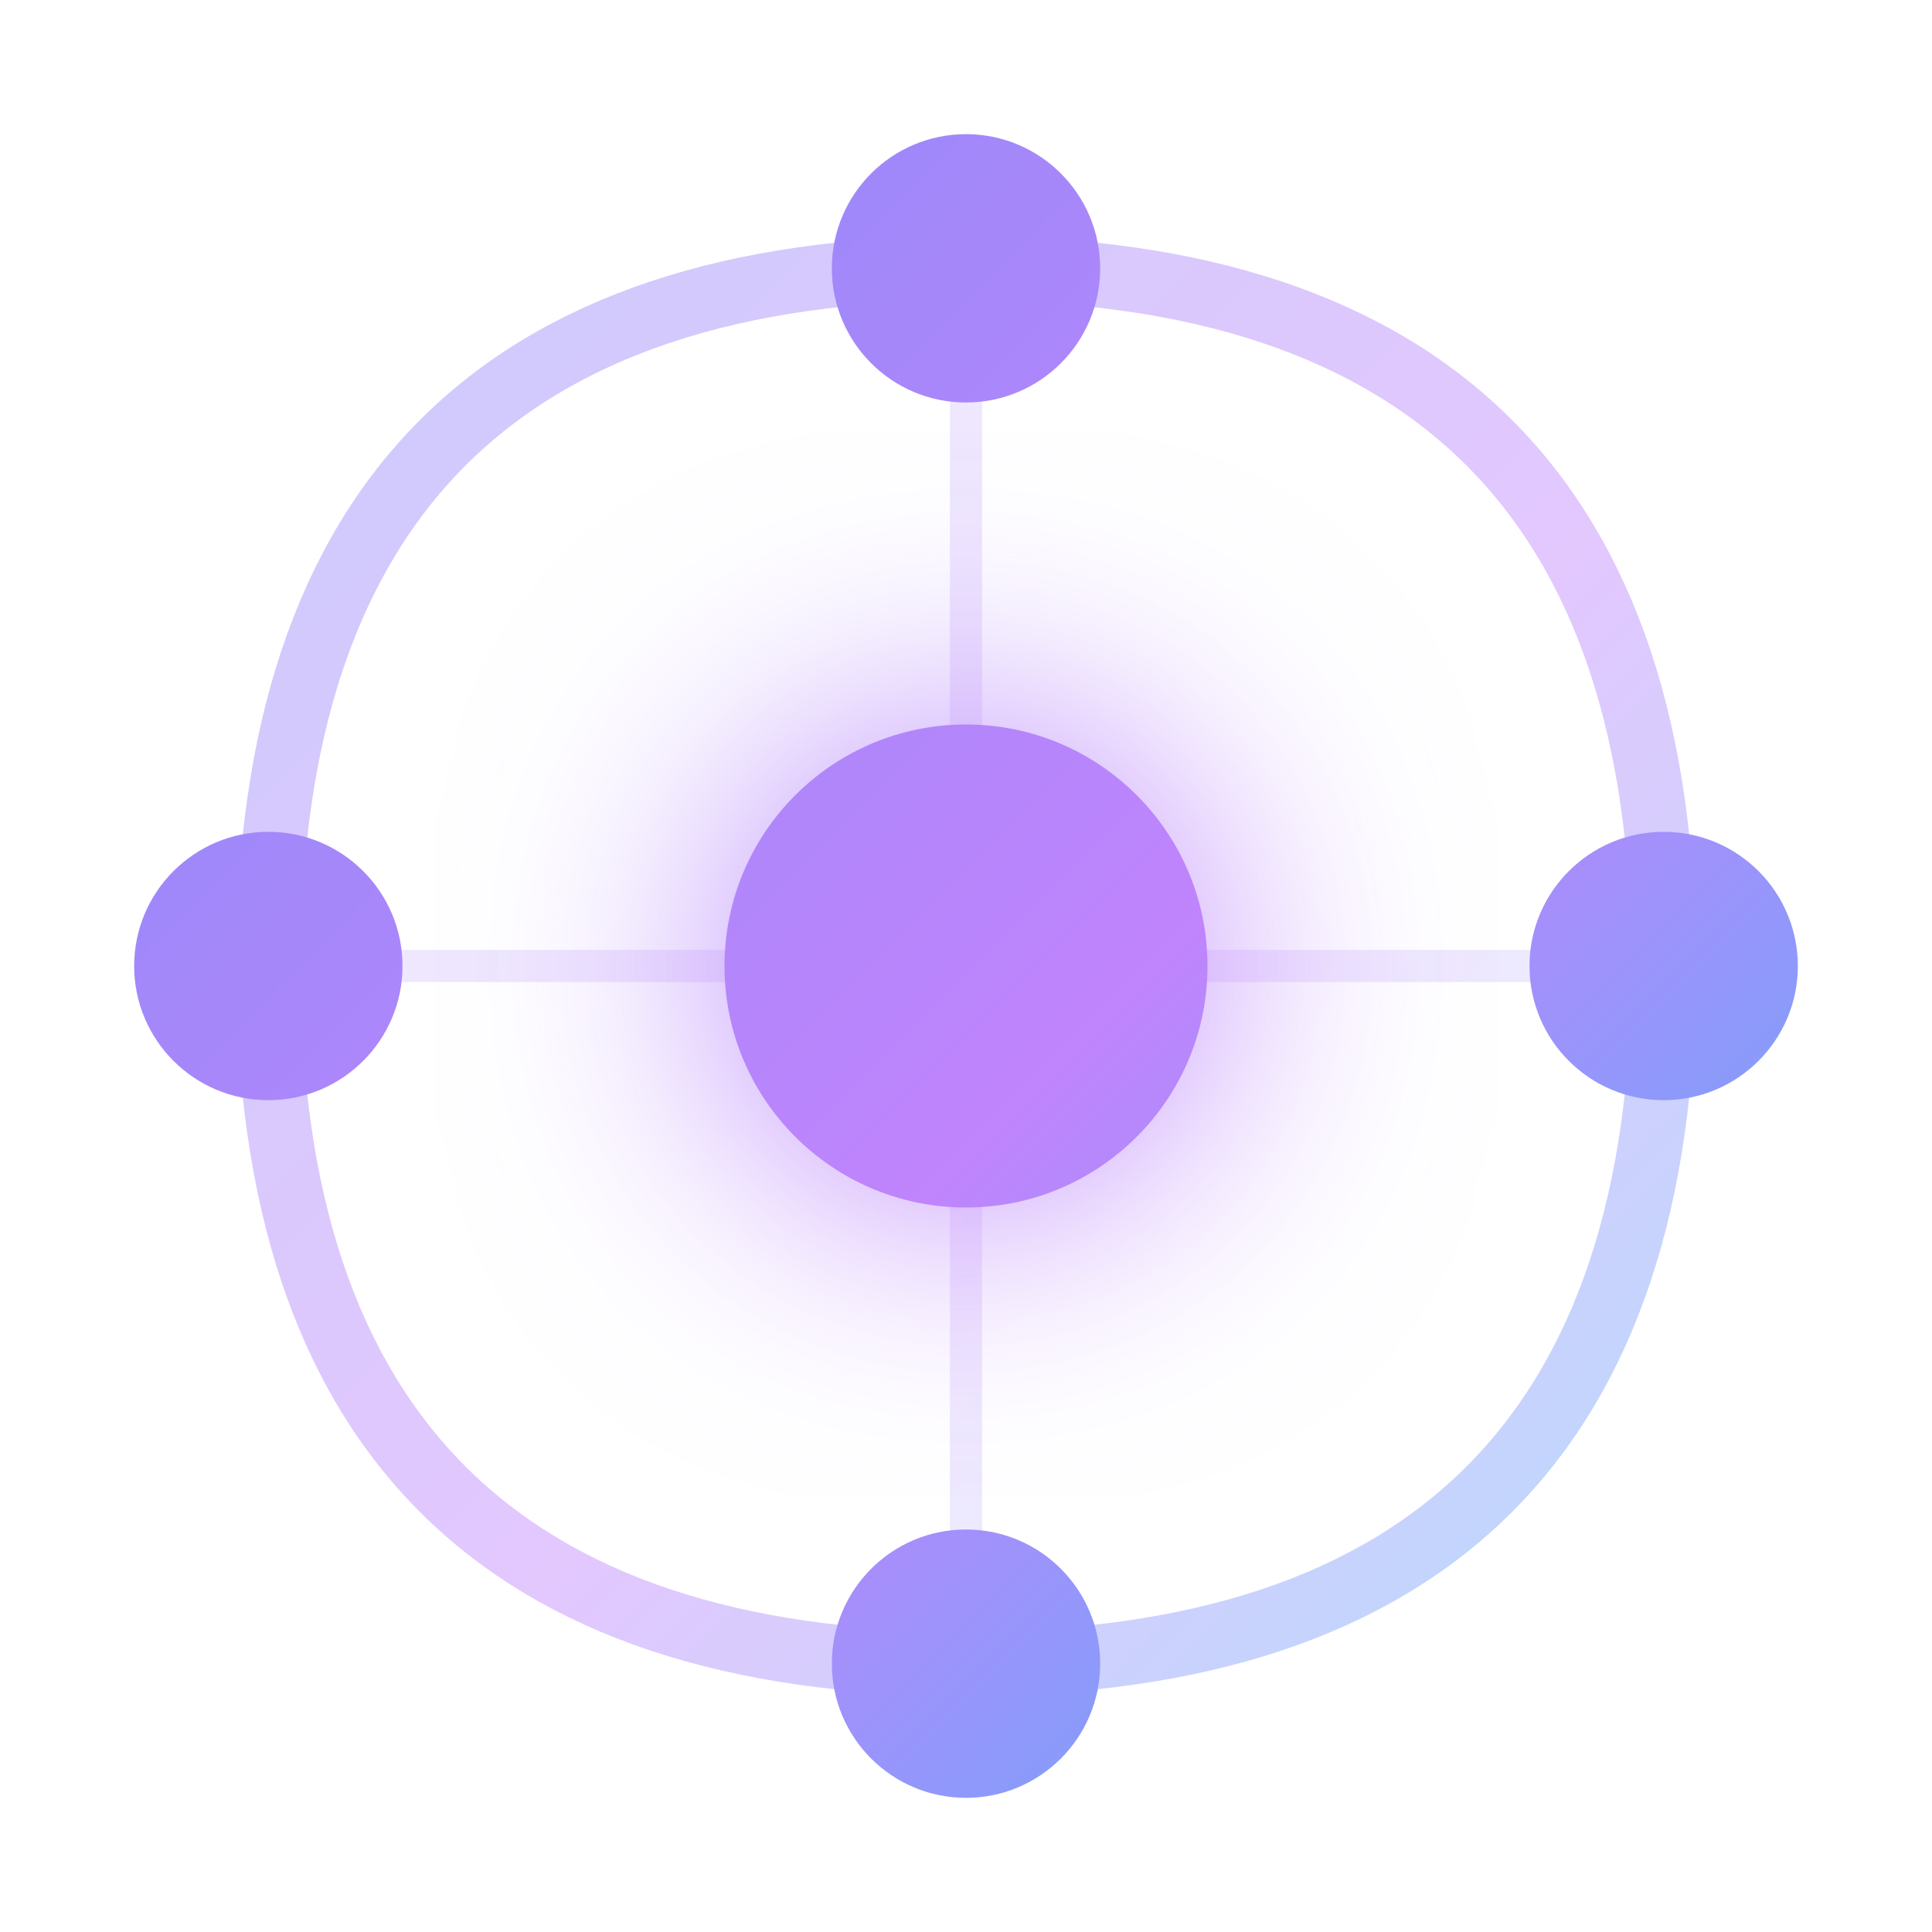
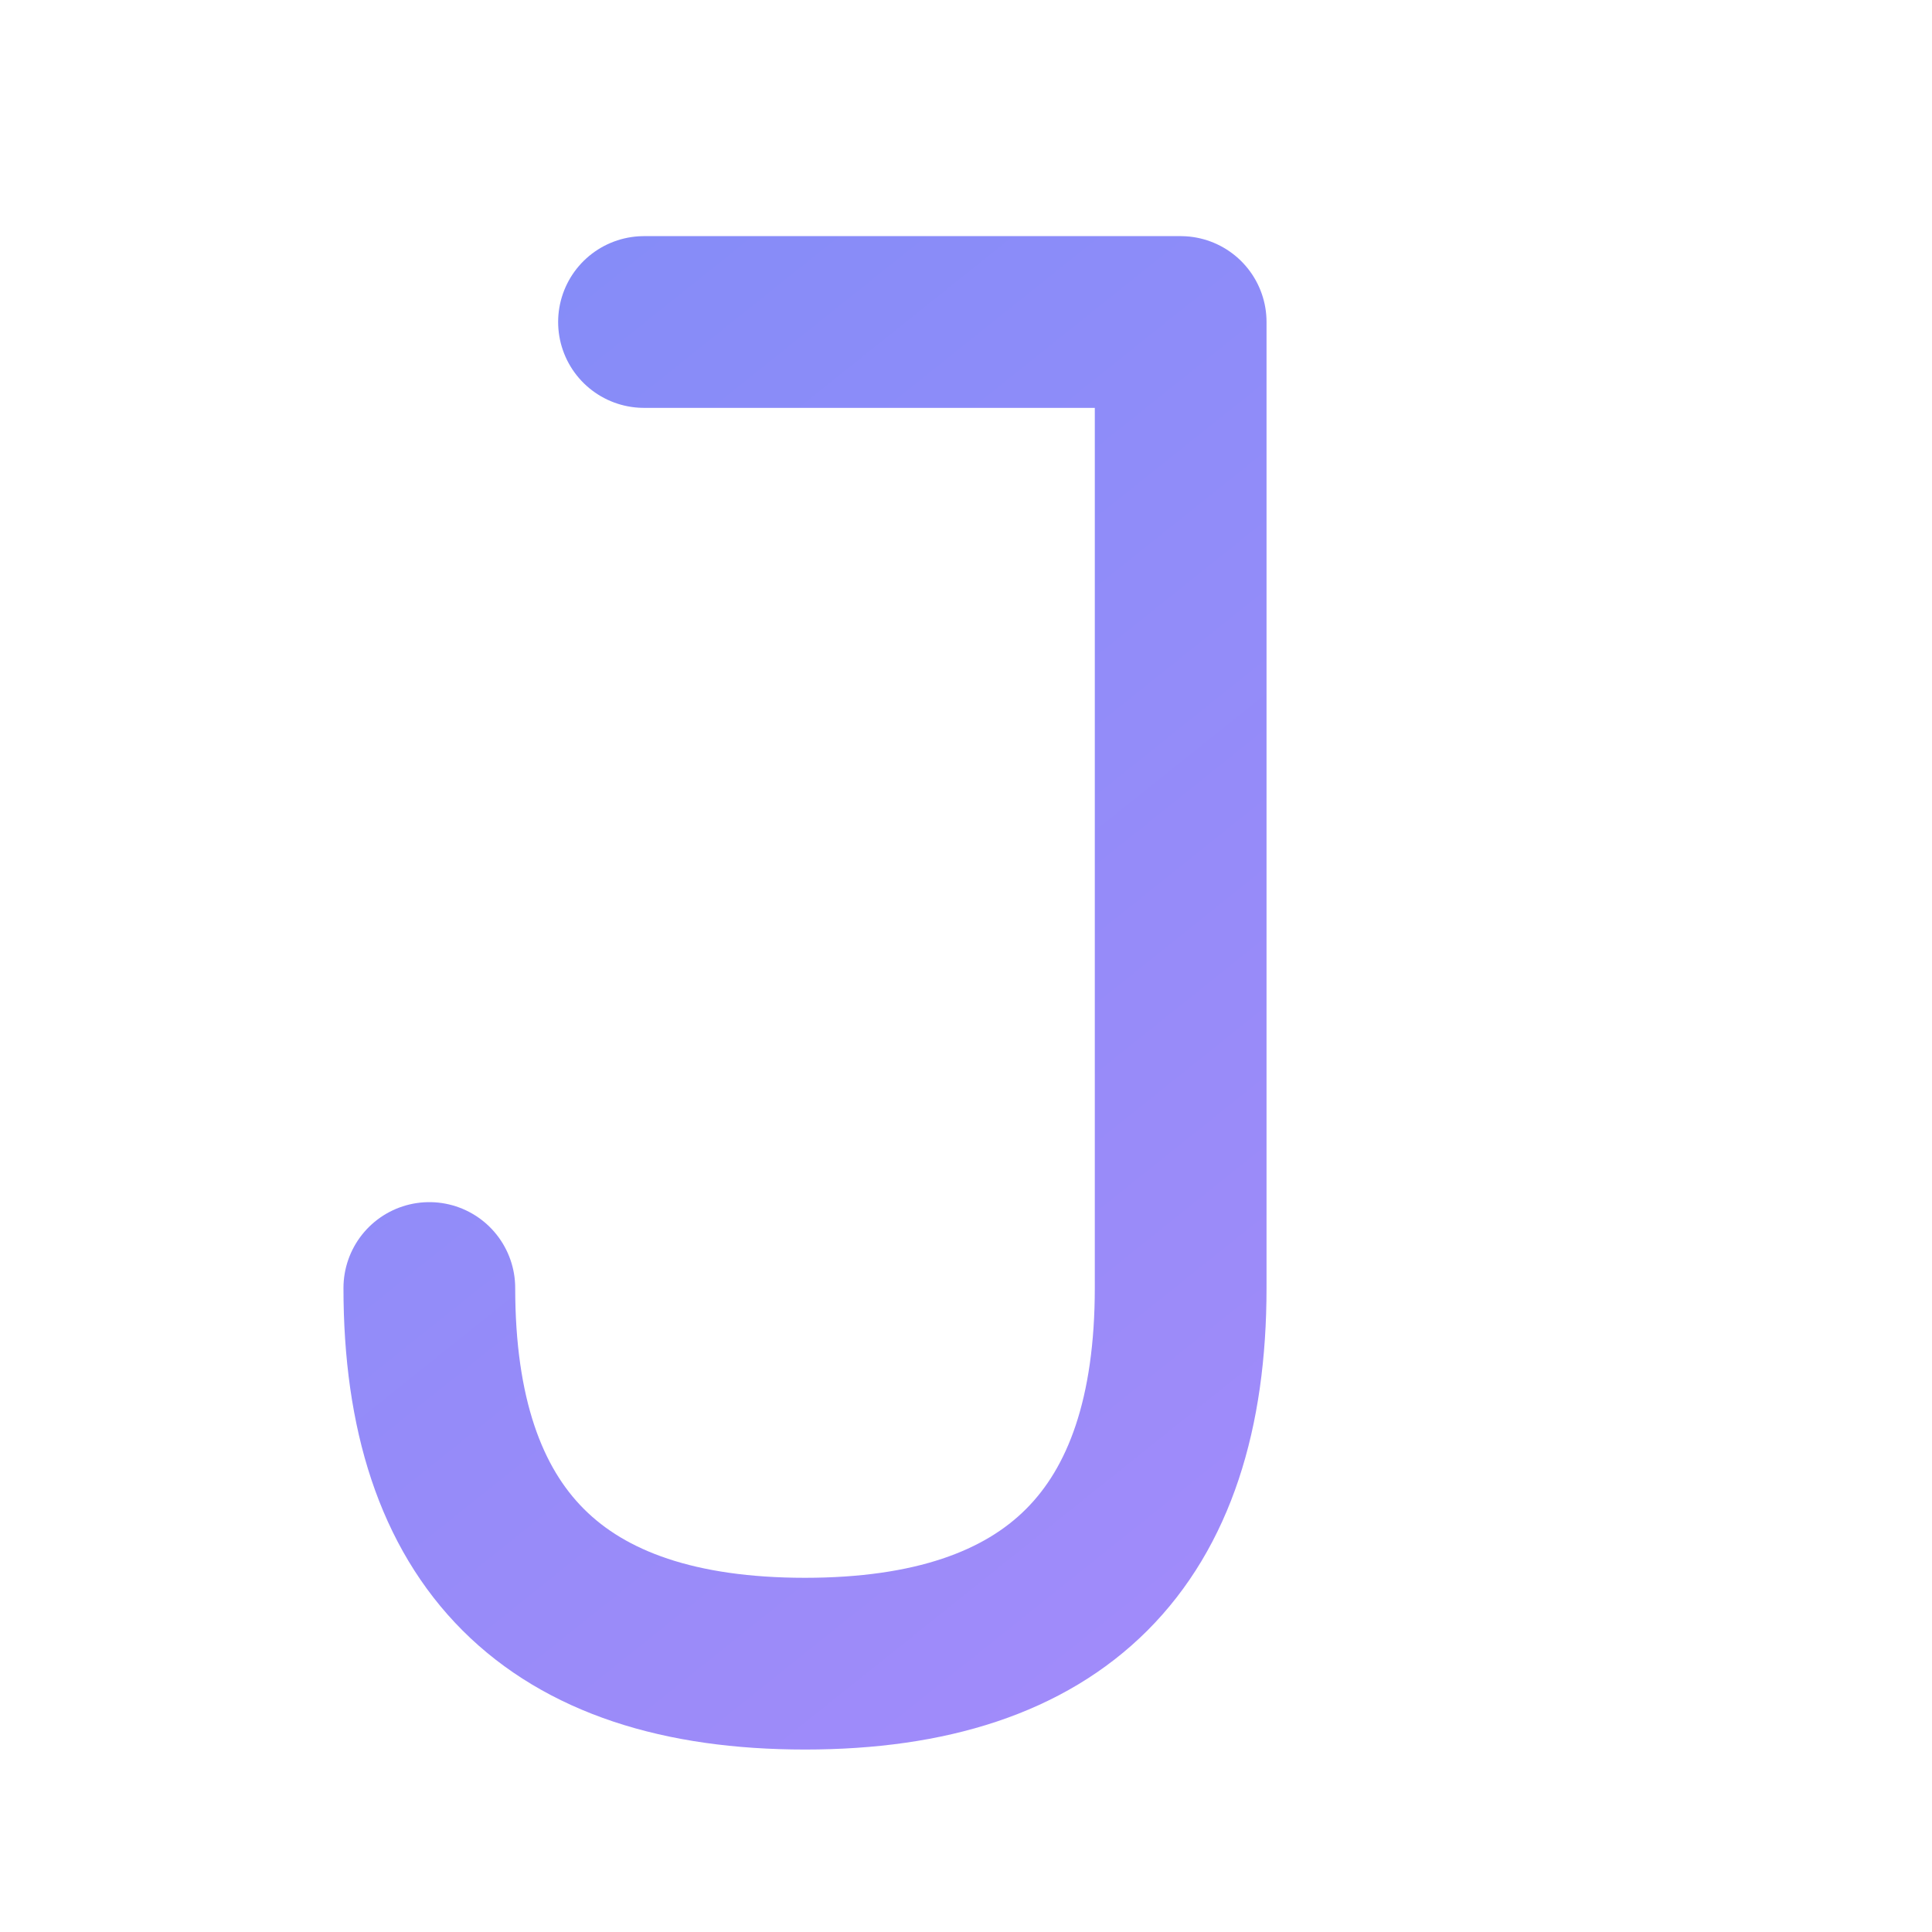
<svg xmlns="http://www.w3.org/2000/svg" viewBox="0 0 36 36" fill="none">
  <defs>
-     <linearGradient id="g" x1="0" y1="0" x2="36" y2="36" gradientUnits="userSpaceOnUse">
-       <stop offset="0%" stop-color="#818CF8" />
-       <stop offset="55%" stop-color="#C084FC" />
-       <stop offset="100%" stop-color="#38BDF8" />
+     <linearGradient id="g" x1="4" y1="4" x2="28" y2="34" gradientUnits="userSpaceOnUse">
+       <stop stop-color="#818CF8" />
+       <stop offset="1" stop-color="#A78BFA" />
    </linearGradient>
-     <filter id="glow" x="-60%" y="-60%" width="220%" height="220%">
-       <feGaussianBlur in="SourceGraphic" stdDeviation="2.5" result="b" />
-       <feMerge>
-         <feMergeNode in="b" />
-         <feMergeNode in="SourceGraphic" />
-       </feMerge>
-     </filter>
  </defs>
-   <path d="M18 5 Q31 5 31 18" stroke="url(#g)" stroke-width="1.2" fill="none" opacity="0.45" />
-   <path d="M31 18 Q31 31 18 31" stroke="url(#g)" stroke-width="1.2" fill="none" opacity="0.45" />
-   <path d="M18 31 Q5 31 5 18" stroke="url(#g)" stroke-width="1.2" fill="none" opacity="0.45" />
-   <path d="M5 18 Q5 5 18 5" stroke="url(#g)" stroke-width="1.2" fill="none" opacity="0.45" />
-   <line x1="18" y1="5" x2="18" y2="31" stroke="url(#g)" stroke-width="0.6" opacity="0.2" />
-   <line x1="5" y1="18" x2="31" y2="18" stroke="url(#g)" stroke-width="0.6" opacity="0.2" />
-   <circle cx="18" cy="5" r="2.5" fill="url(#g)" />
-   <circle cx="31" cy="18" r="2.5" fill="url(#g)" />
-   <circle cx="18" cy="31" r="2.5" fill="url(#g)" />
-   <circle cx="5" cy="18" r="2.5" fill="url(#g)" />
-   <circle cx="18" cy="18" r="4.5" fill="url(#g)" filter="url(#glow)" />
+   <path d="M12 6 L22 6 L22 24 Q22 31 15 31 Q8 31 8 24" stroke="url(#g)" stroke-width="3.2" stroke-linecap="round" stroke-linejoin="round" />
</svg>
